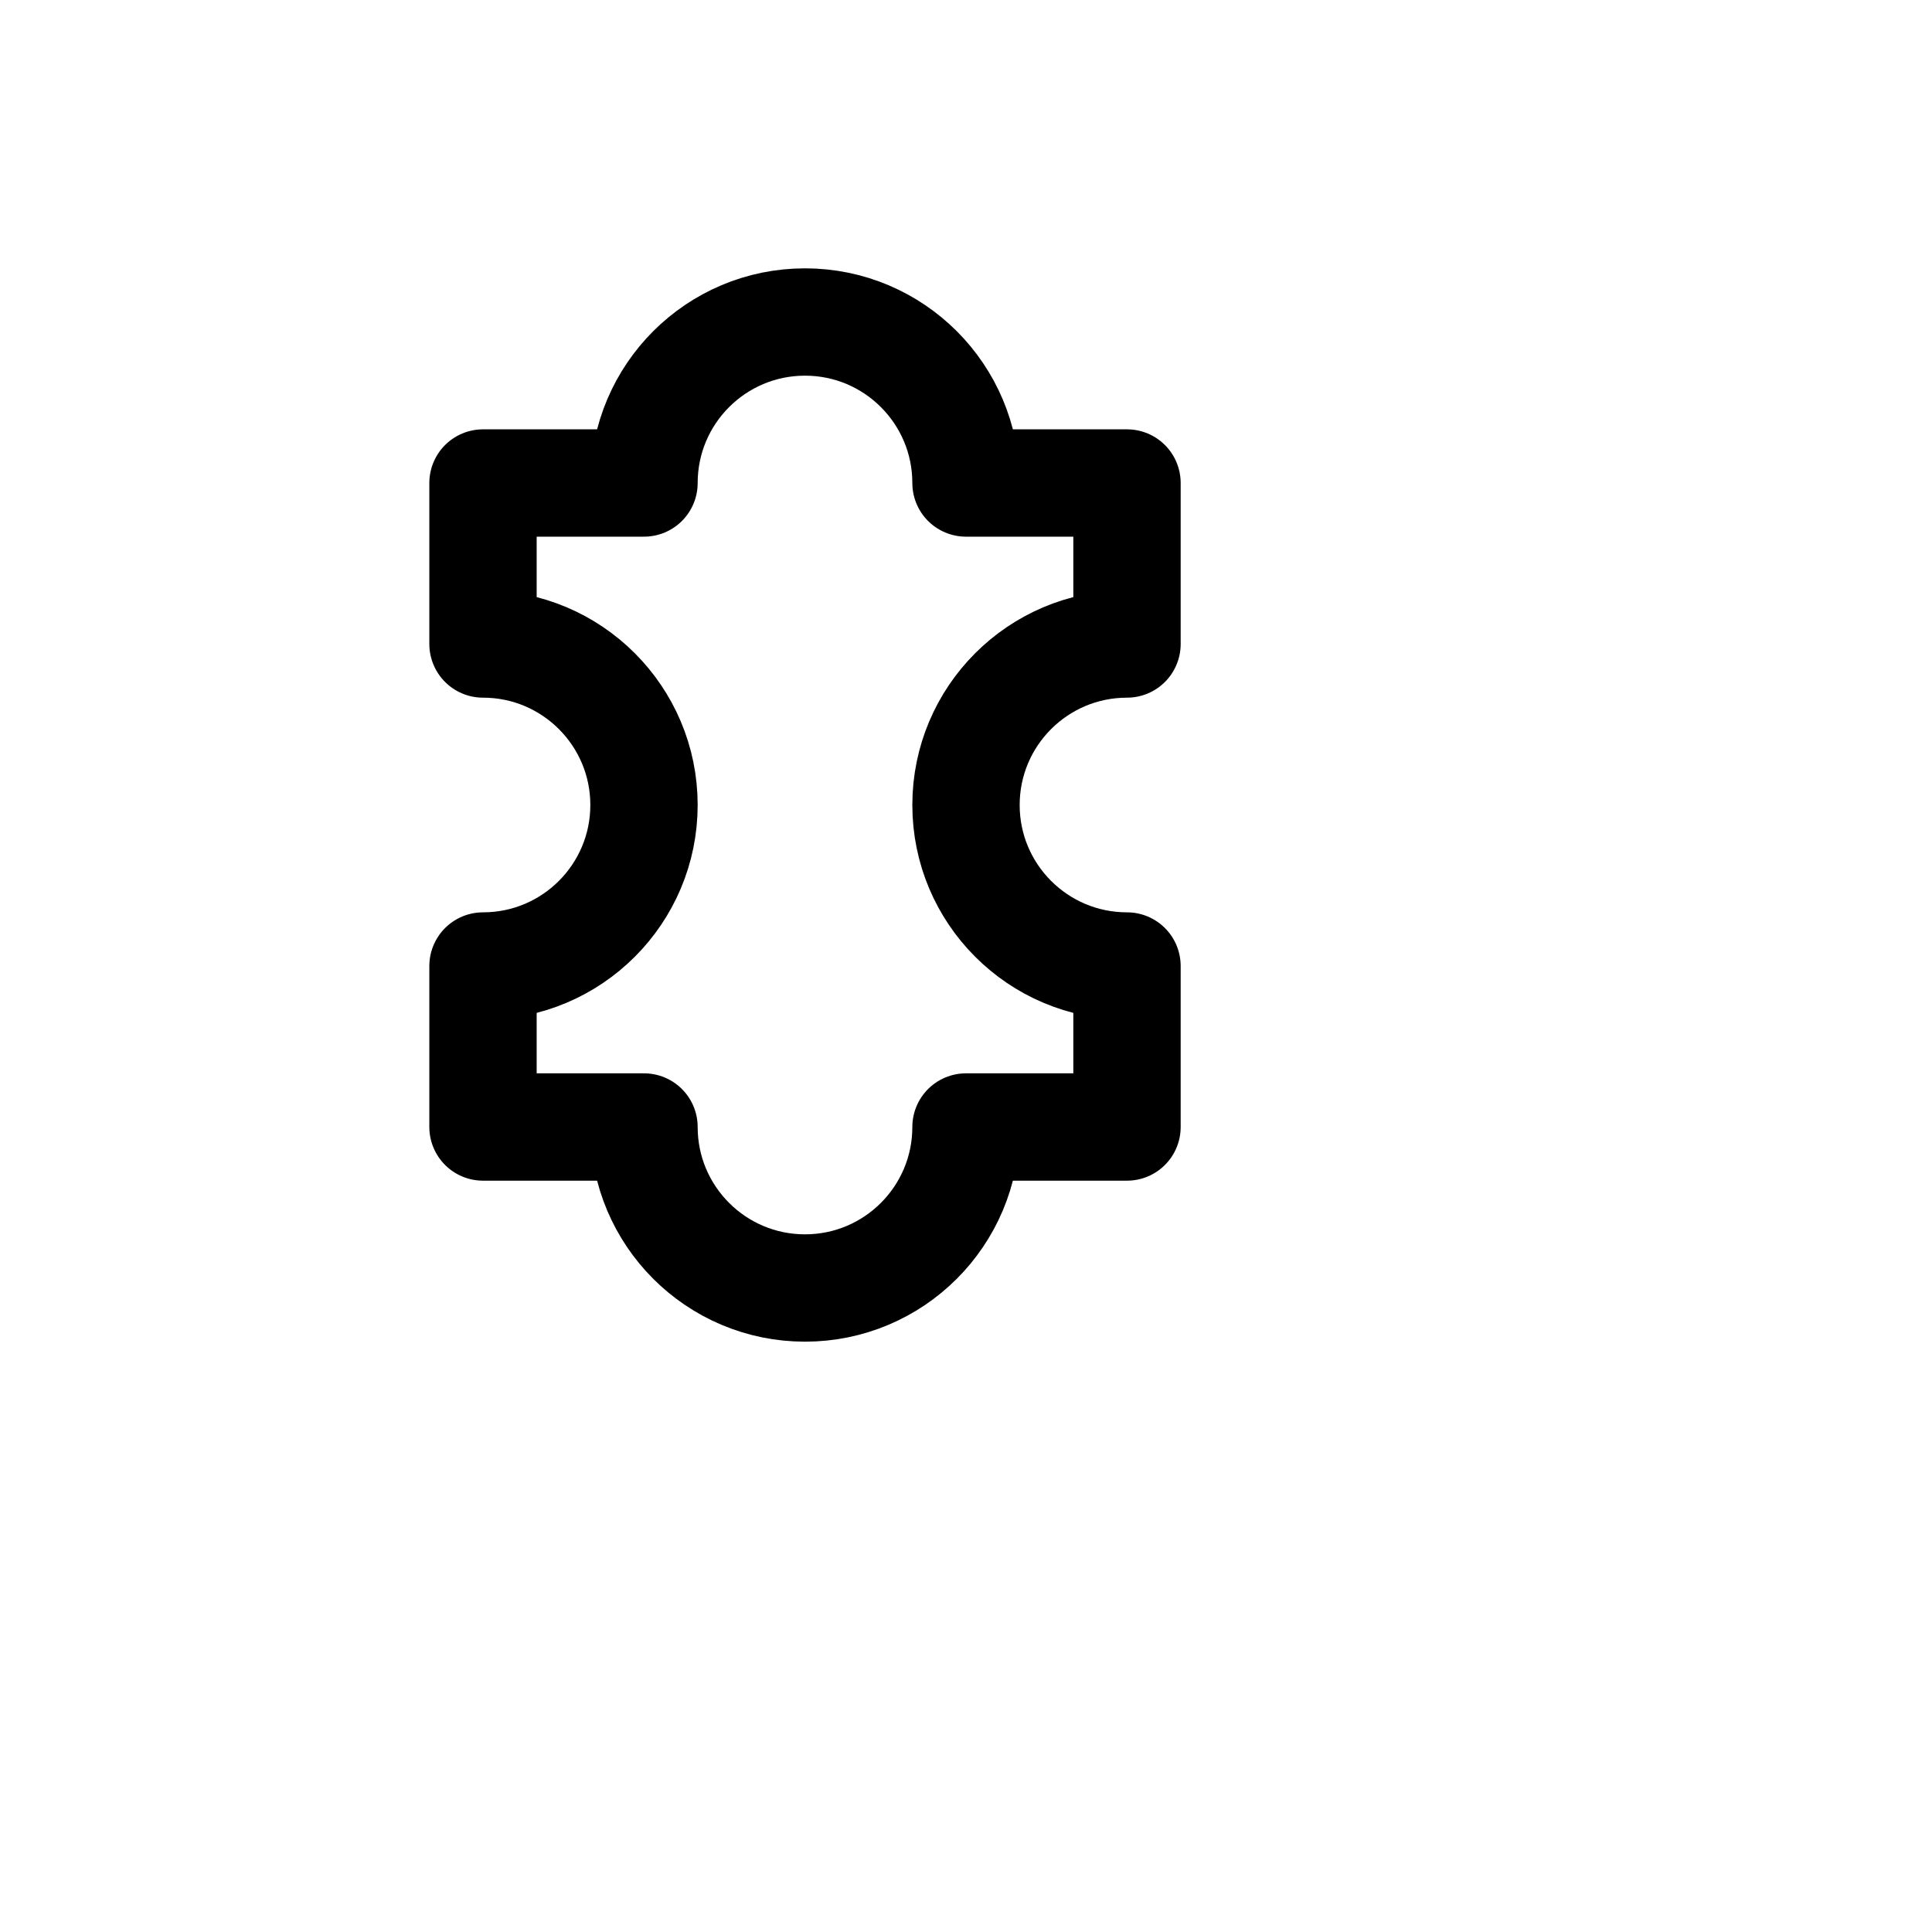
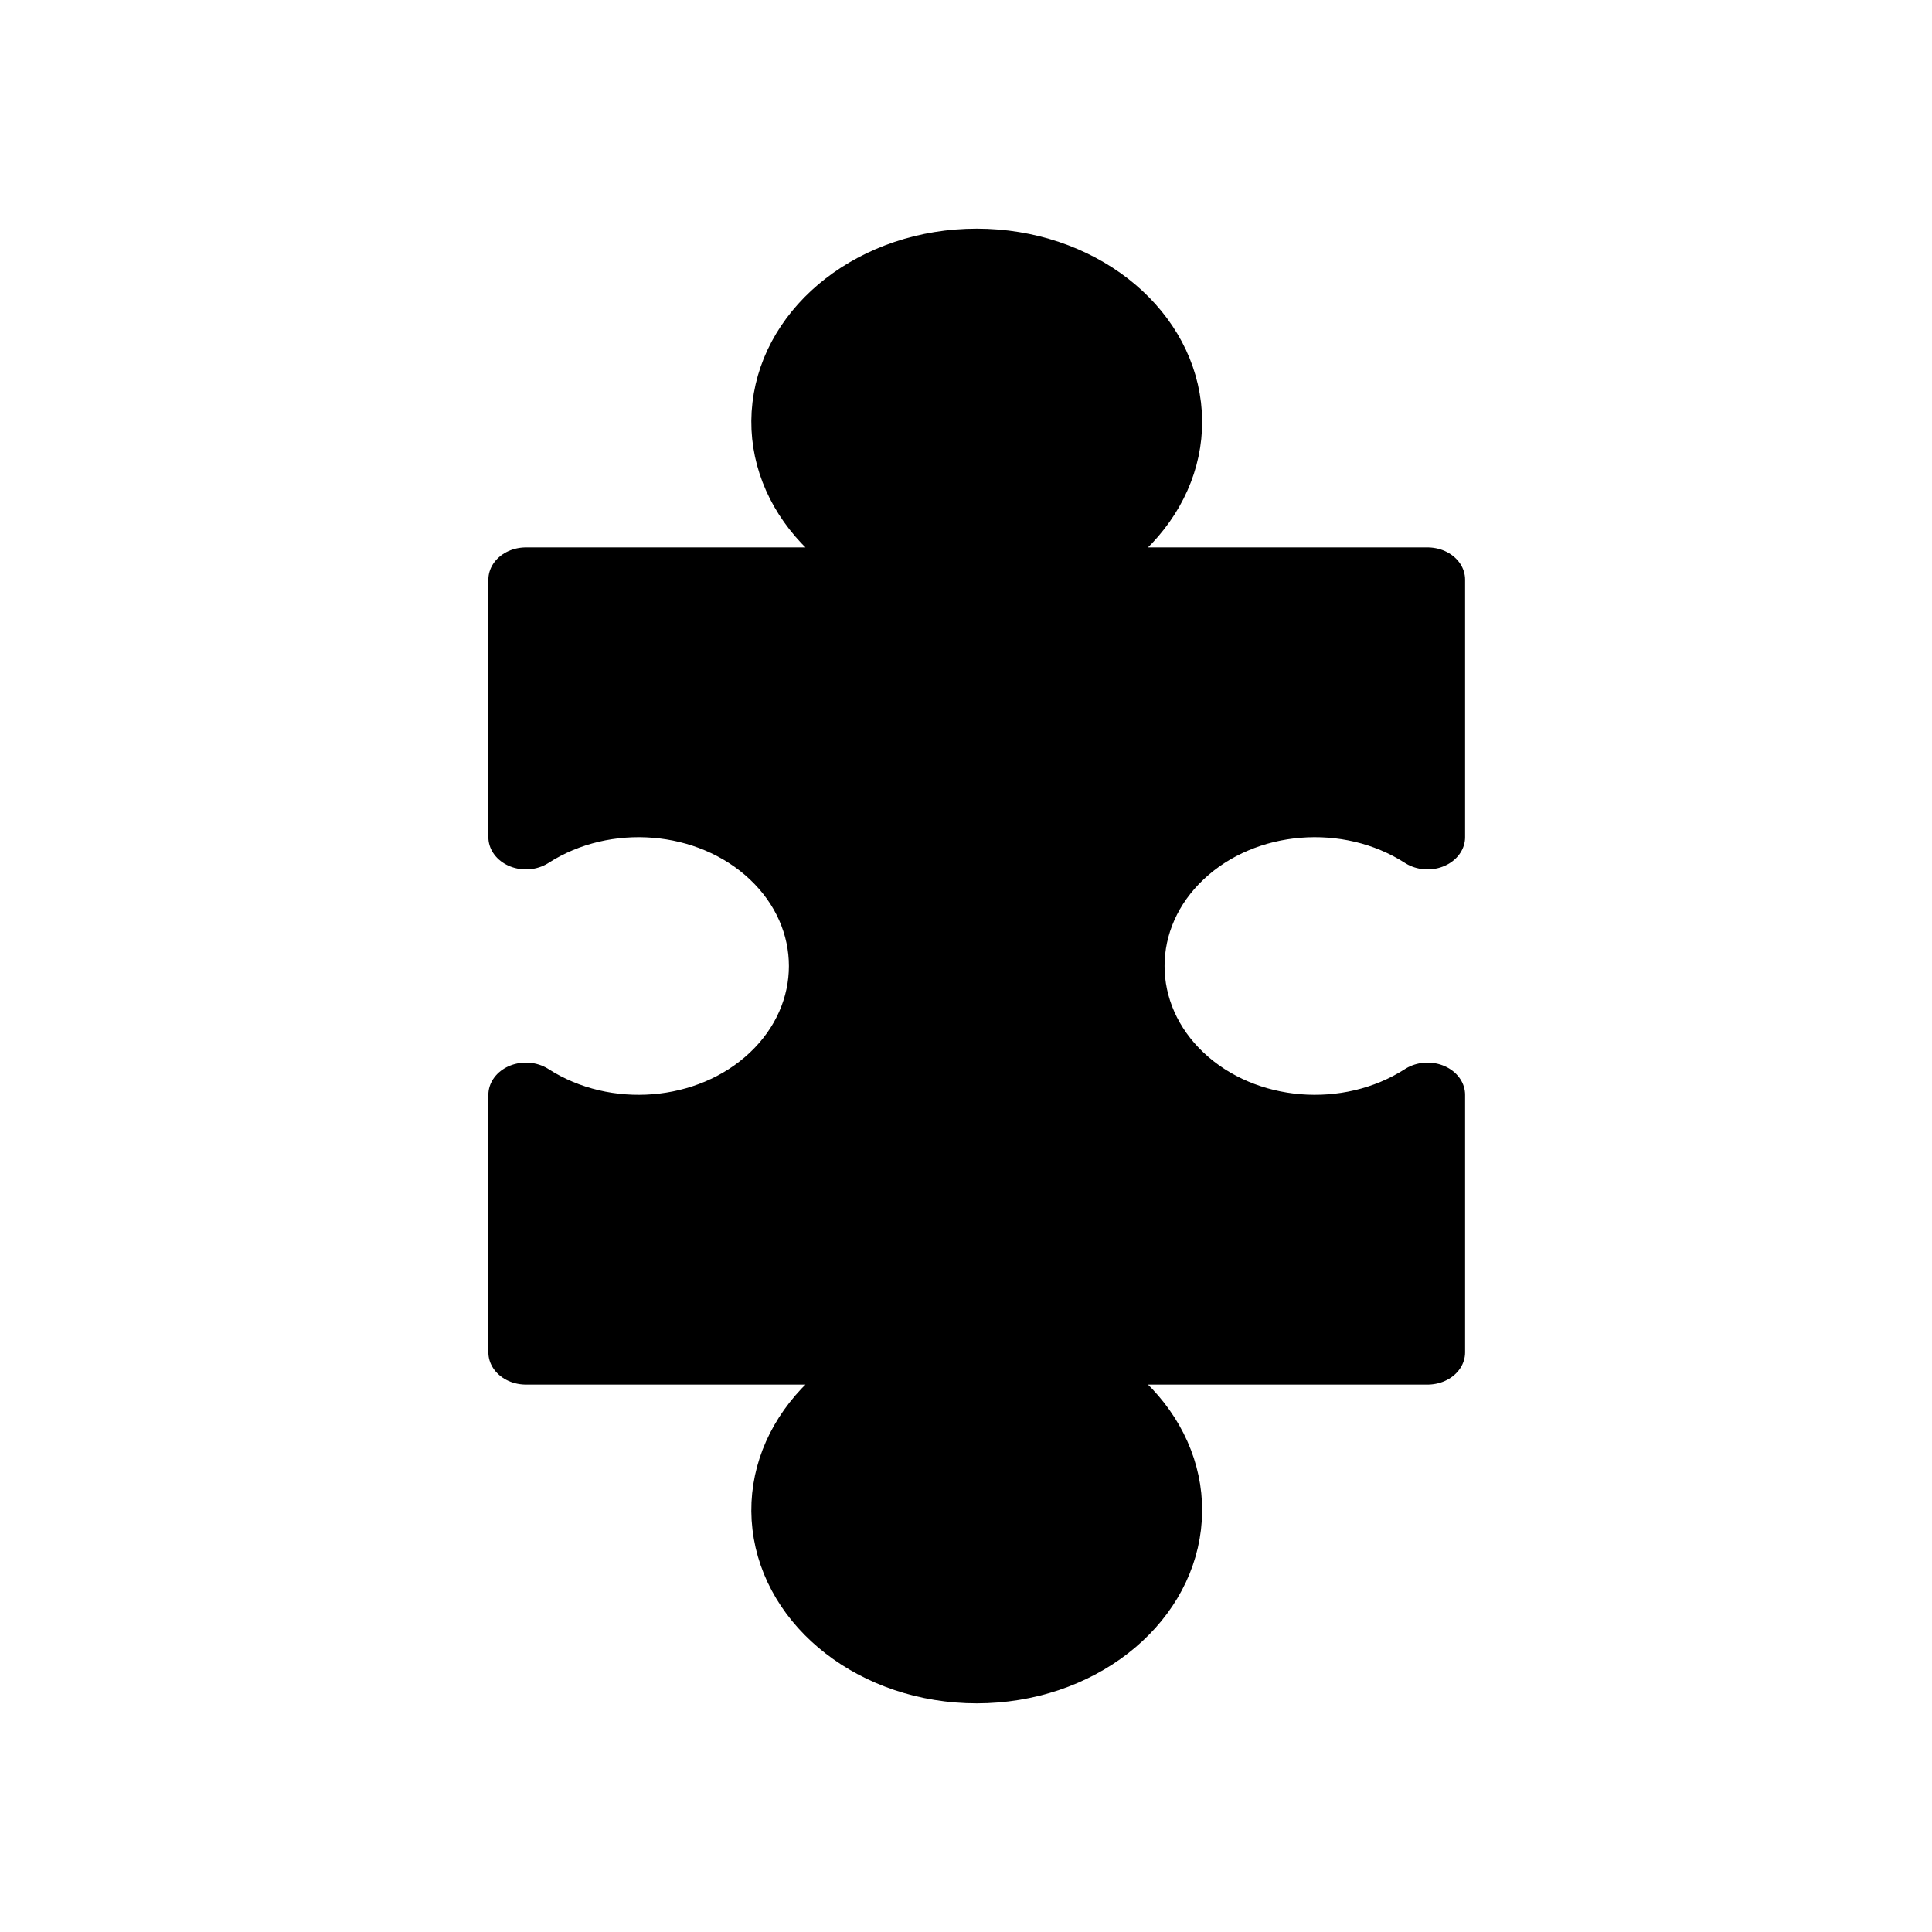
<svg xmlns="http://www.w3.org/2000/svg" viewBox="0 0 36 36">
-   <path d="M18 18 m-9 -9 h3 m6 0 h3 v3 m0 6 v3 h-3 m-6 0 h-3 v-3 m0 -6 v-3 m0 3           a 3 3 0 1 1 0 6 m3 3          a 3 3 0 0 0 6 0 m3 -3          a 3 3 0 1 1 0 -6 m-3 -3          a 3 3 0 0 0 -6 0" stroke="#000" stroke-width="2" fill="none" stroke-linecap="round" stroke-linejoin="round" />
+   <path d="M18 18           m-9 -9           h5.5 a 2.5 2.5 0 1 1 1 0 h5.5          v4 a 2.5 2.5 0 1 0 0 4 v4            h-5.5 a 2.5 2.5 0 1 1 -1 0 h-5.5             v-4 a 2.5 2.5 0 1 0 0 -4 v-4" stroke="#000" stroke-width="1" fill="#000" stroke-linecap="round" stroke-linejoin="round" transform="scale(1.4,1.2) translate(-2, 0)" />
</svg>
